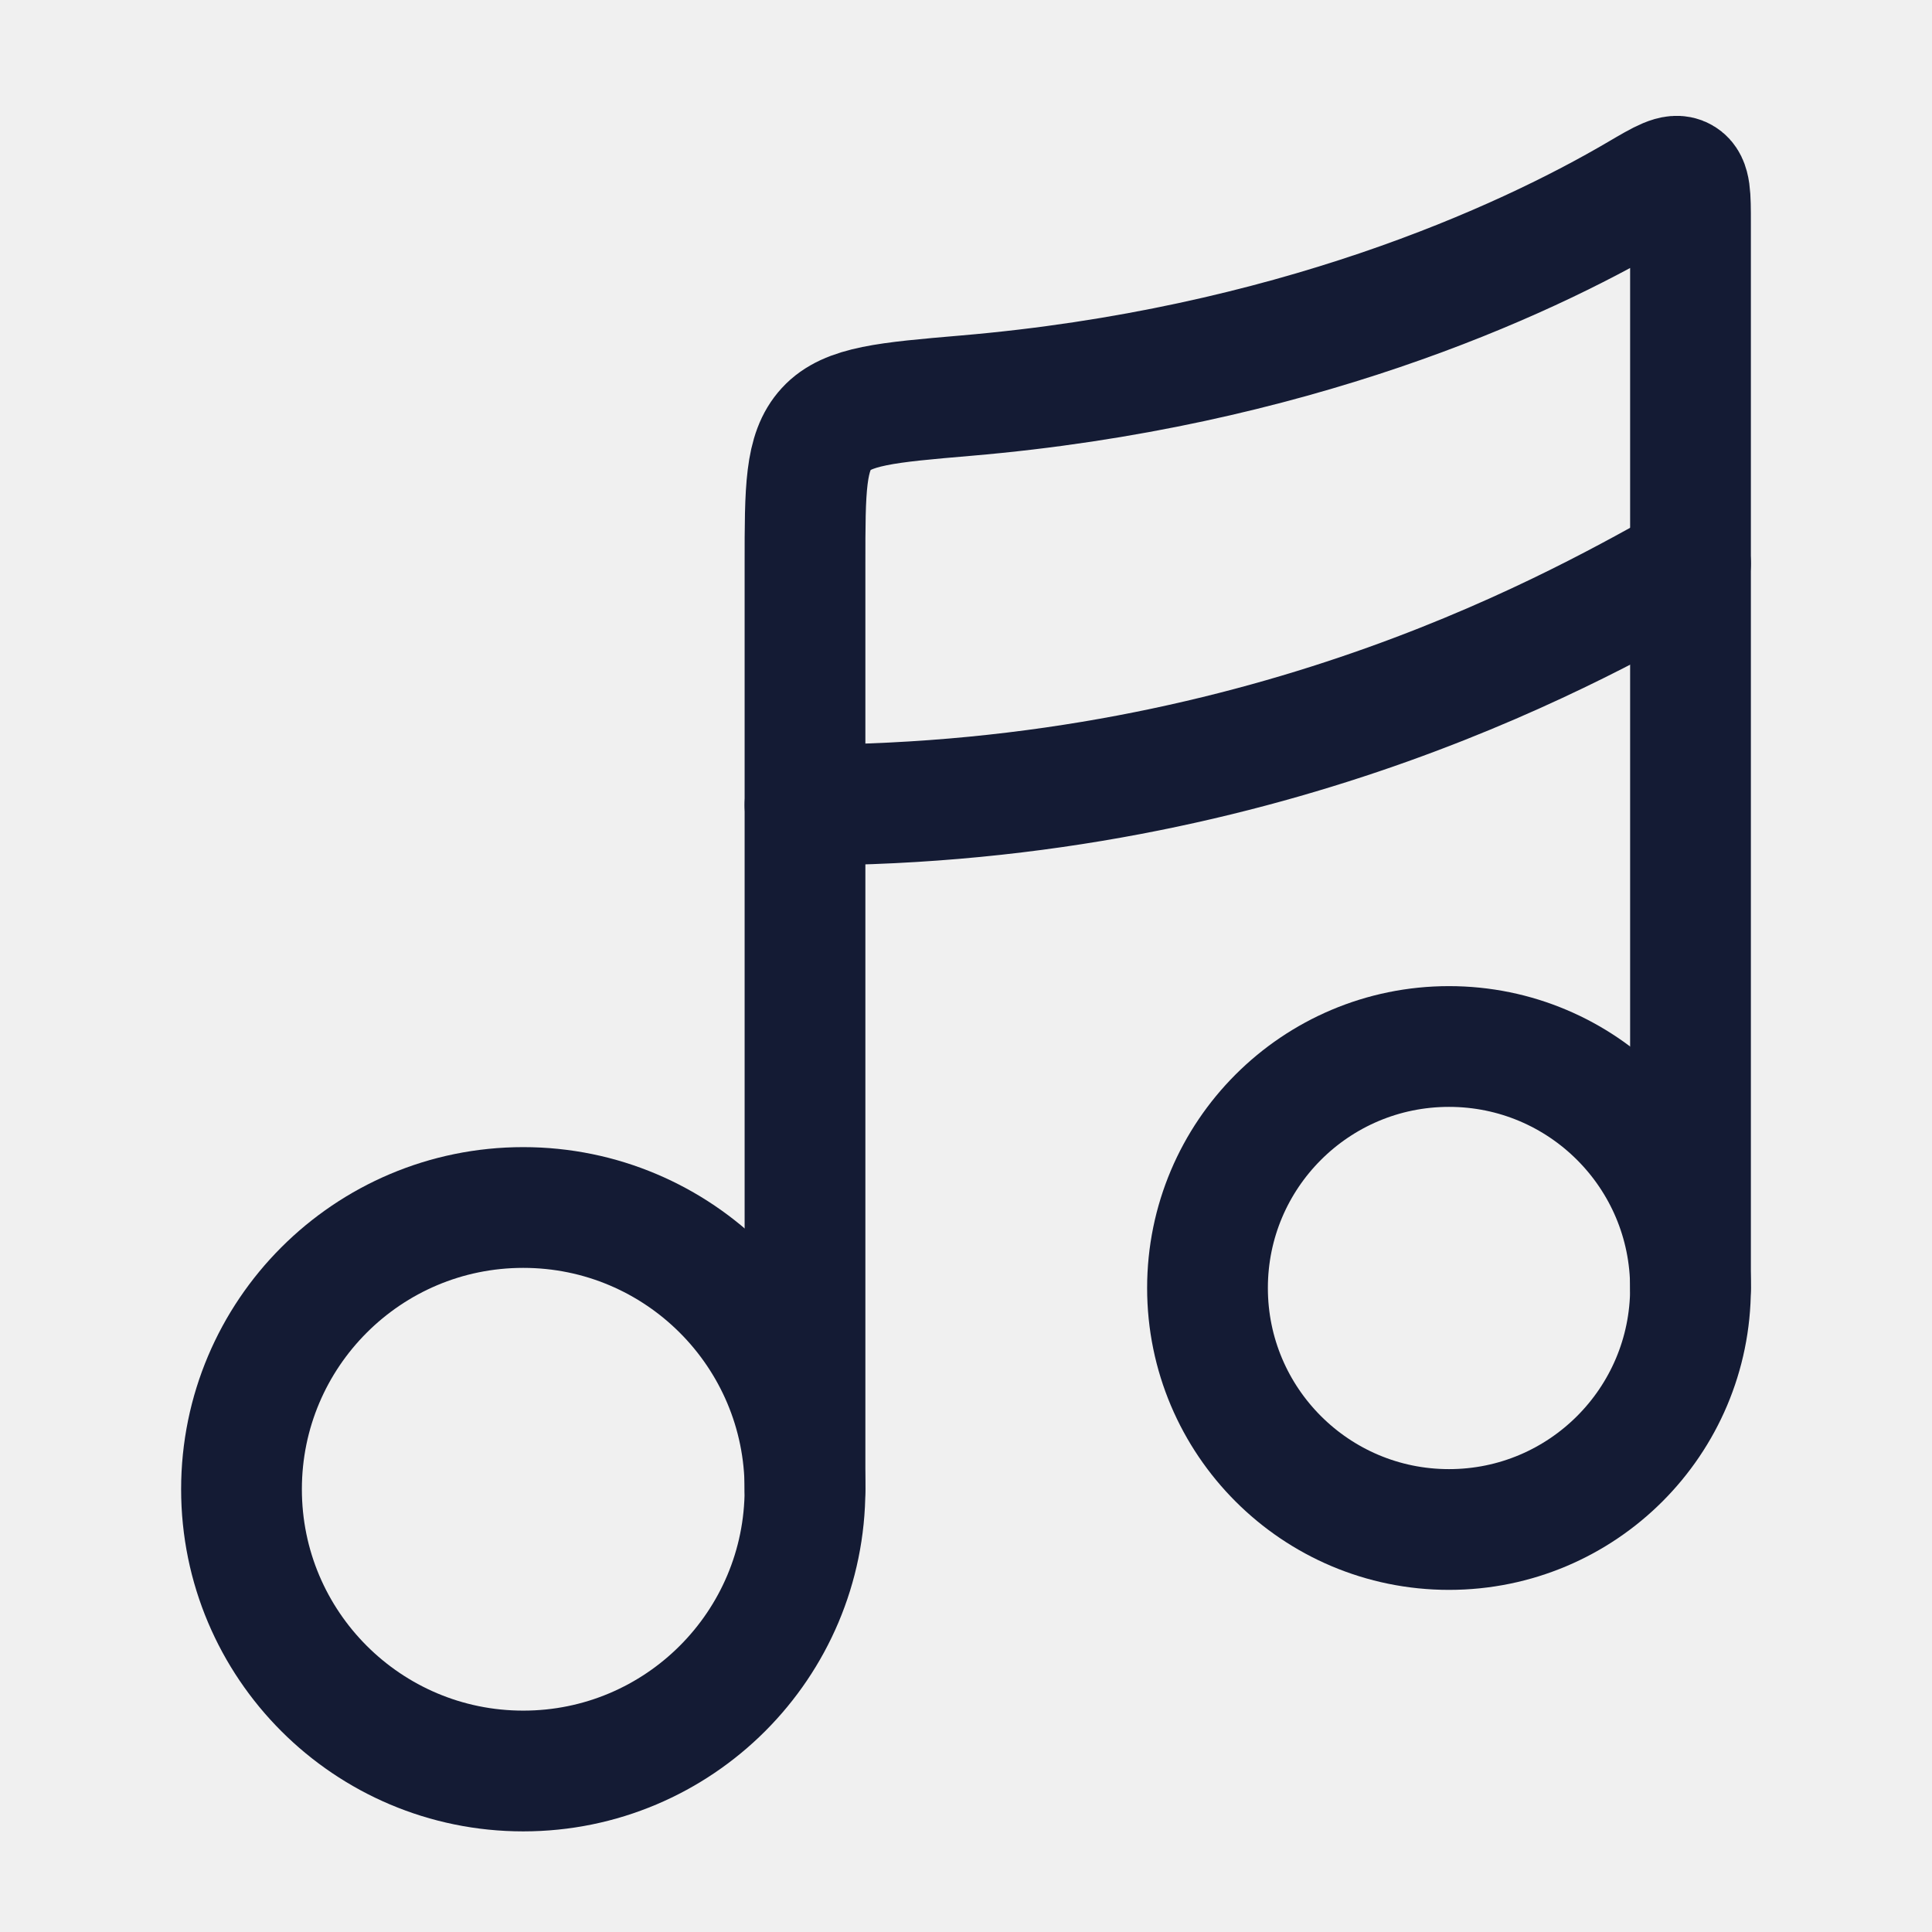
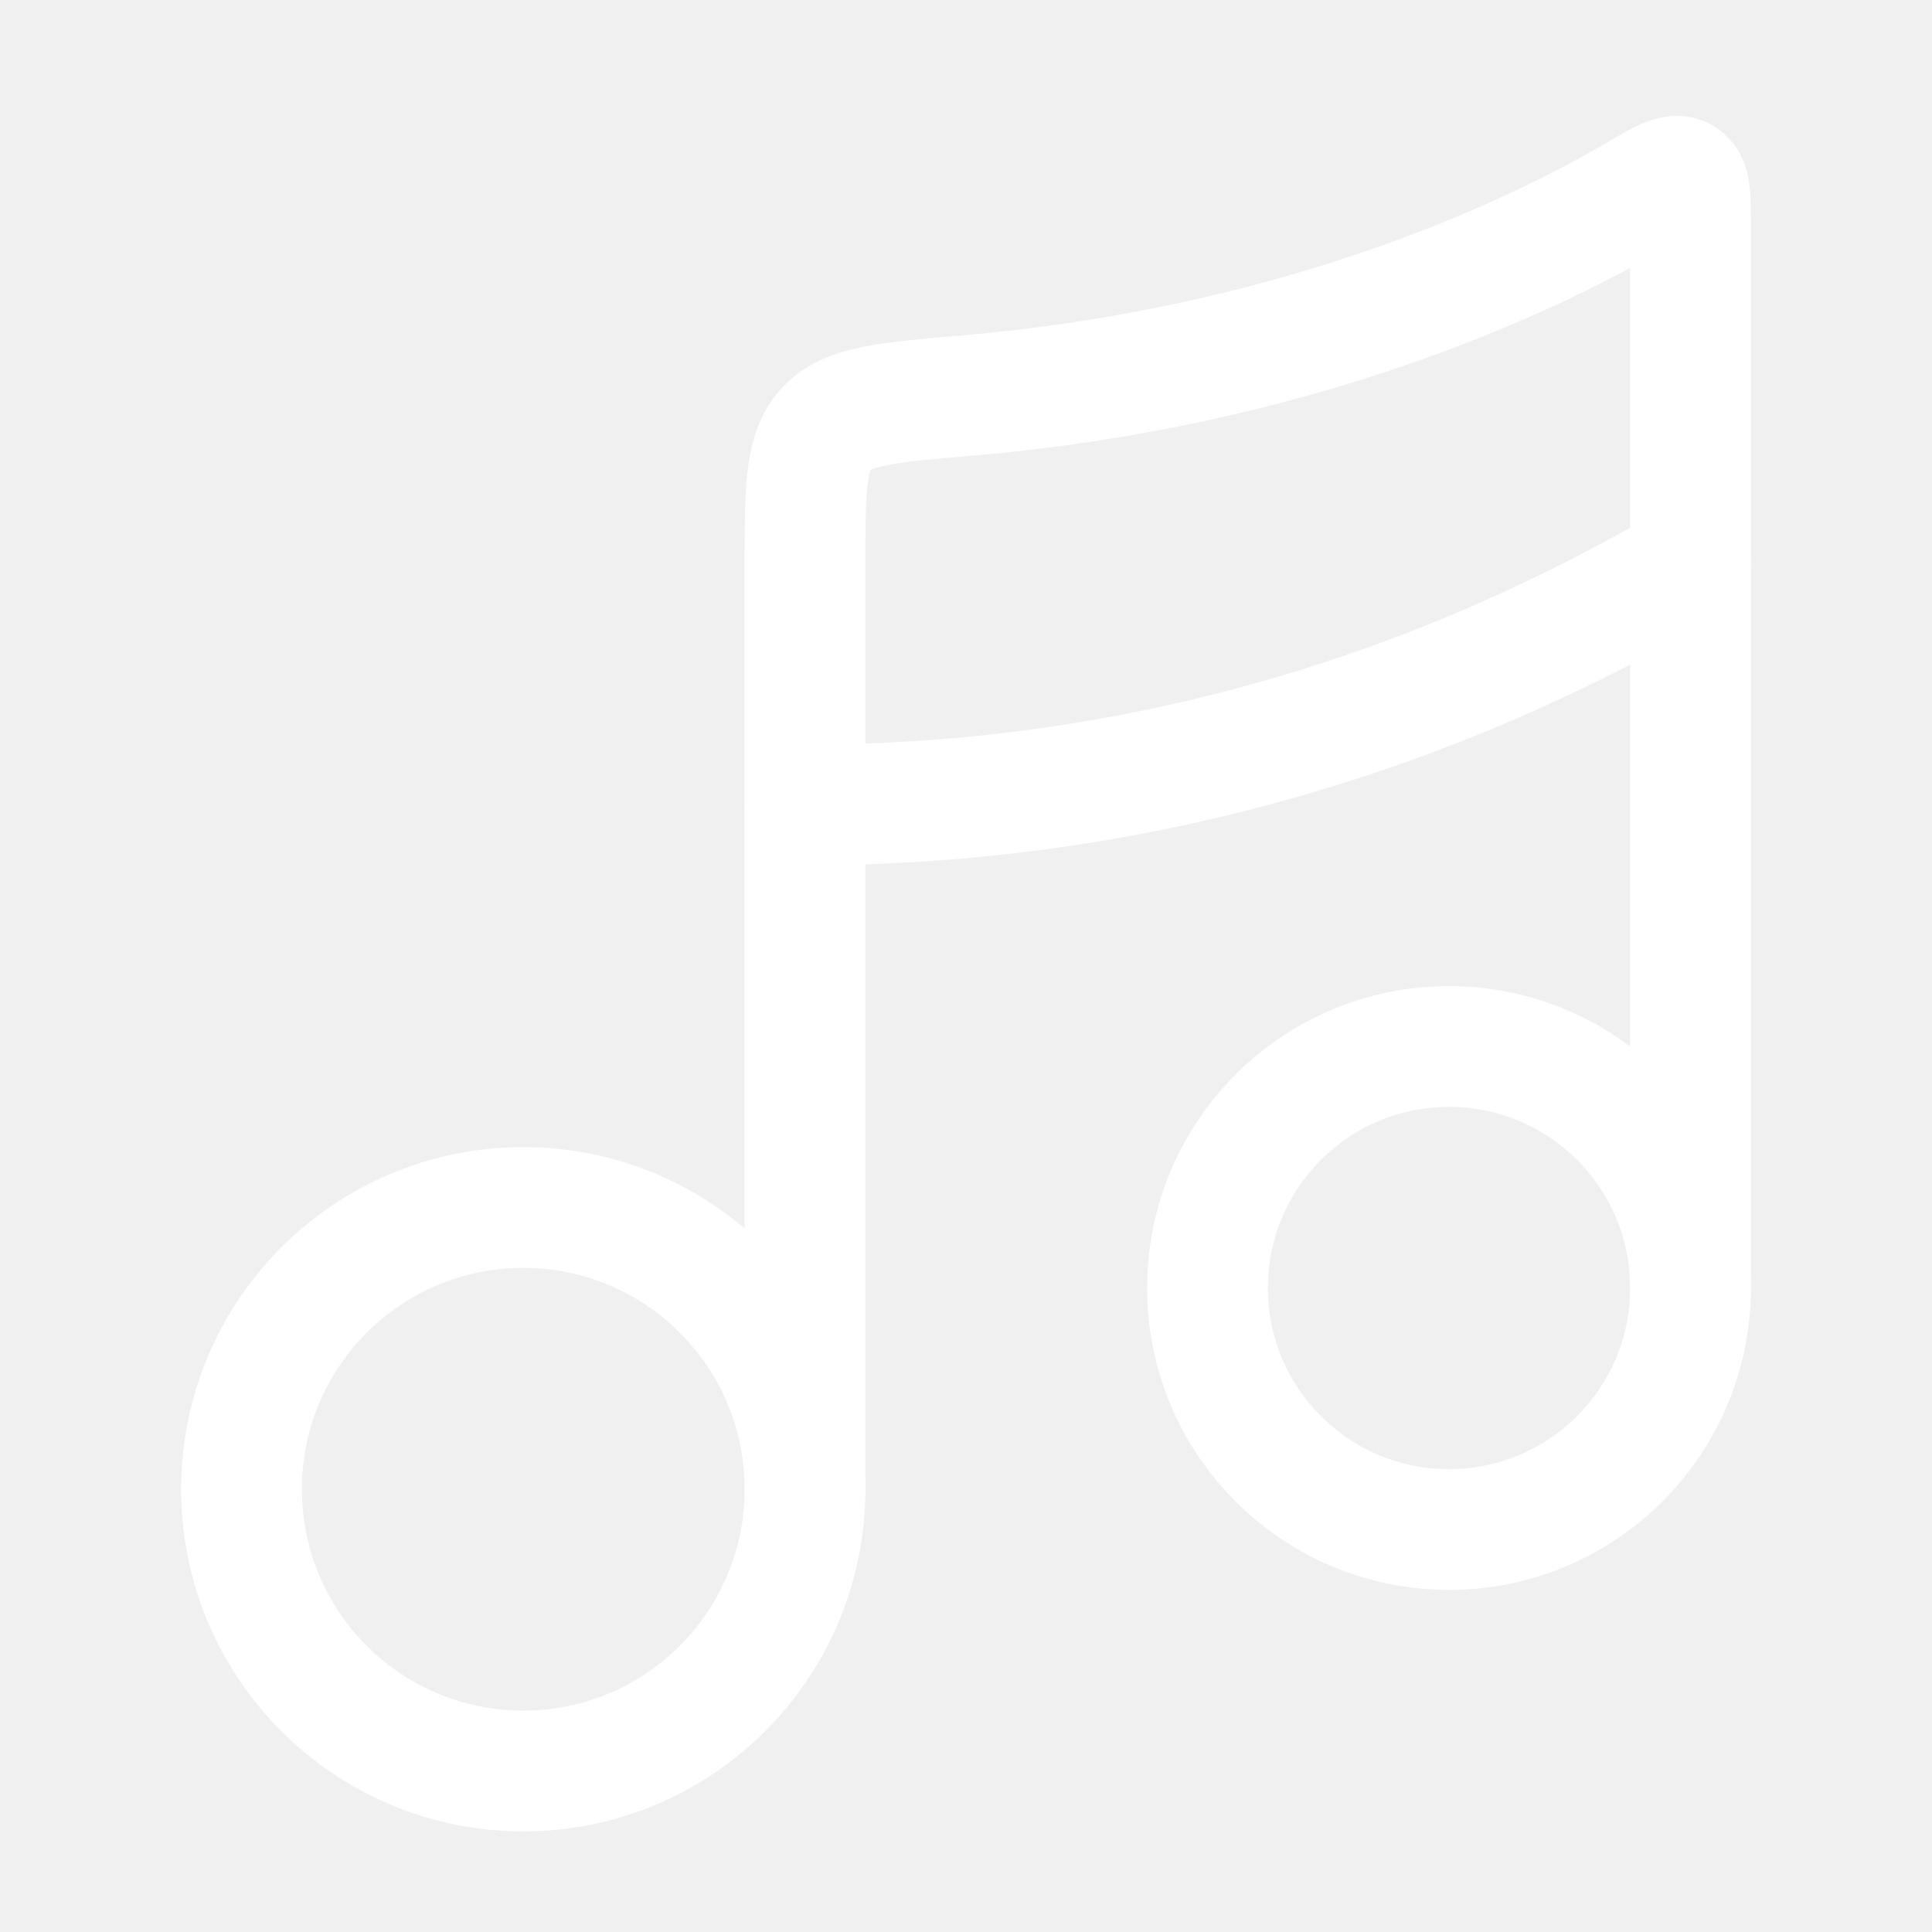
<svg xmlns="http://www.w3.org/2000/svg" width="24" height="24" viewBox="0 0 24 24" fill="none">
-   <circle cx="6.5" cy="18.5" r="3.5" stroke="#141B34" stroke-width="1.5" />
-   <circle cx="18" cy="16" r="3" stroke="#141B34" stroke-width="1.5" />
-   <path d="M10 18.5L10 7C10 6.077 10 5.615 10.264 5.328C10.527 5.041 11.018 4.999 11.999 4.915C16.022 4.572 18.909 3.26 20.355 2.41C20.651 2.236 20.799 2.149 20.899 2.207C21 2.264 21 2.432 21 2.766V16" stroke="#141B34" stroke-width="1.5" stroke-linecap="round" stroke-linejoin="round" />
-   <path d="M10 10C15.867 10 19.778 7.667 21 7" stroke="#141B34" stroke-width="1.5" stroke-linecap="round" stroke-linejoin="round" />
+   <circle cx="6.5" cy="18.5" r="3.5" stroke="#fff" stroke-width="1.5" />
+   <circle cx="18" cy="16" r="3" stroke="#fff" stroke-width="1.5" />
+   <path d="M10 18.5L10 7C10 6.077 10 5.615 10.264 5.328C10.527 5.041 11.018 4.999 11.999 4.915C16.022 4.572 18.909 3.26 20.355 2.41C20.651 2.236 20.799 2.149 20.899 2.207C21 2.264 21 2.432 21 2.766V16" stroke="#fff" stroke-width="1.5" stroke-linecap="round" stroke-linejoin="round" />
+   <path d="M10 10C15.867 10 19.778 7.667 21 7" stroke="#fff" stroke-width="1.5" stroke-linecap="round" stroke-linejoin="round" />
</svg>
